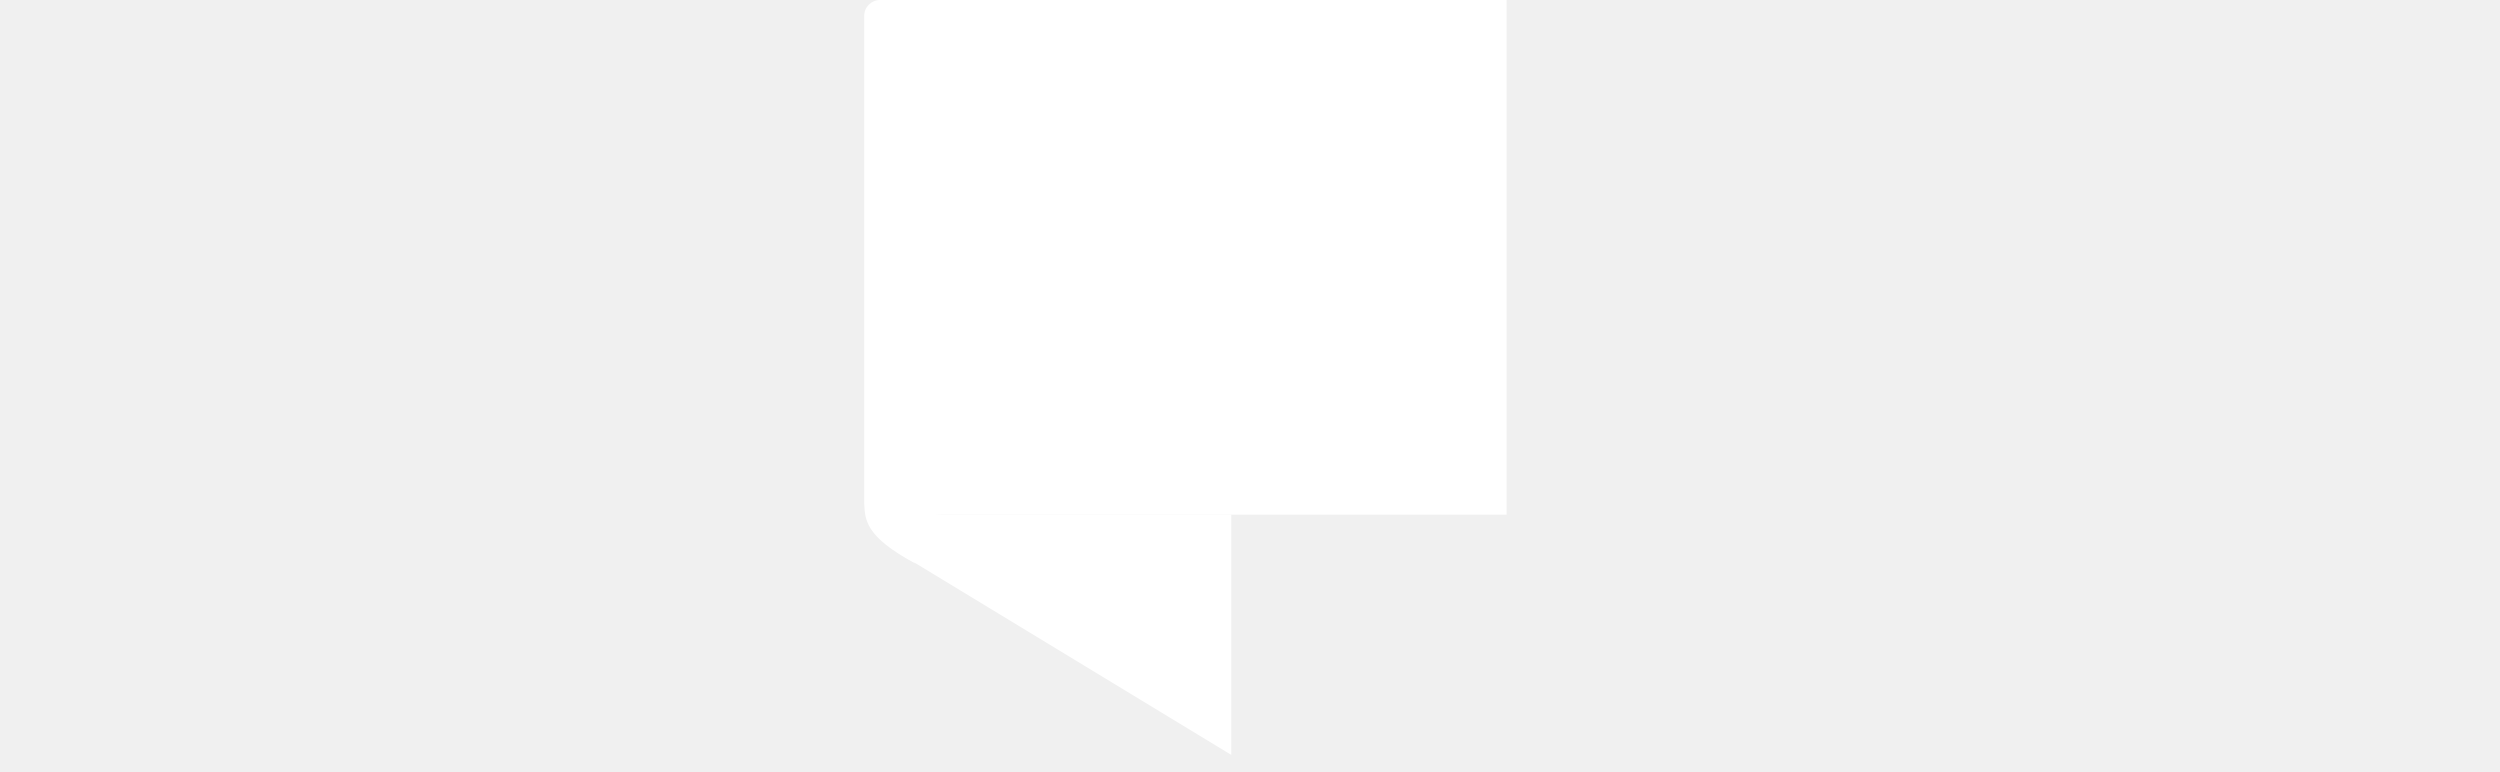
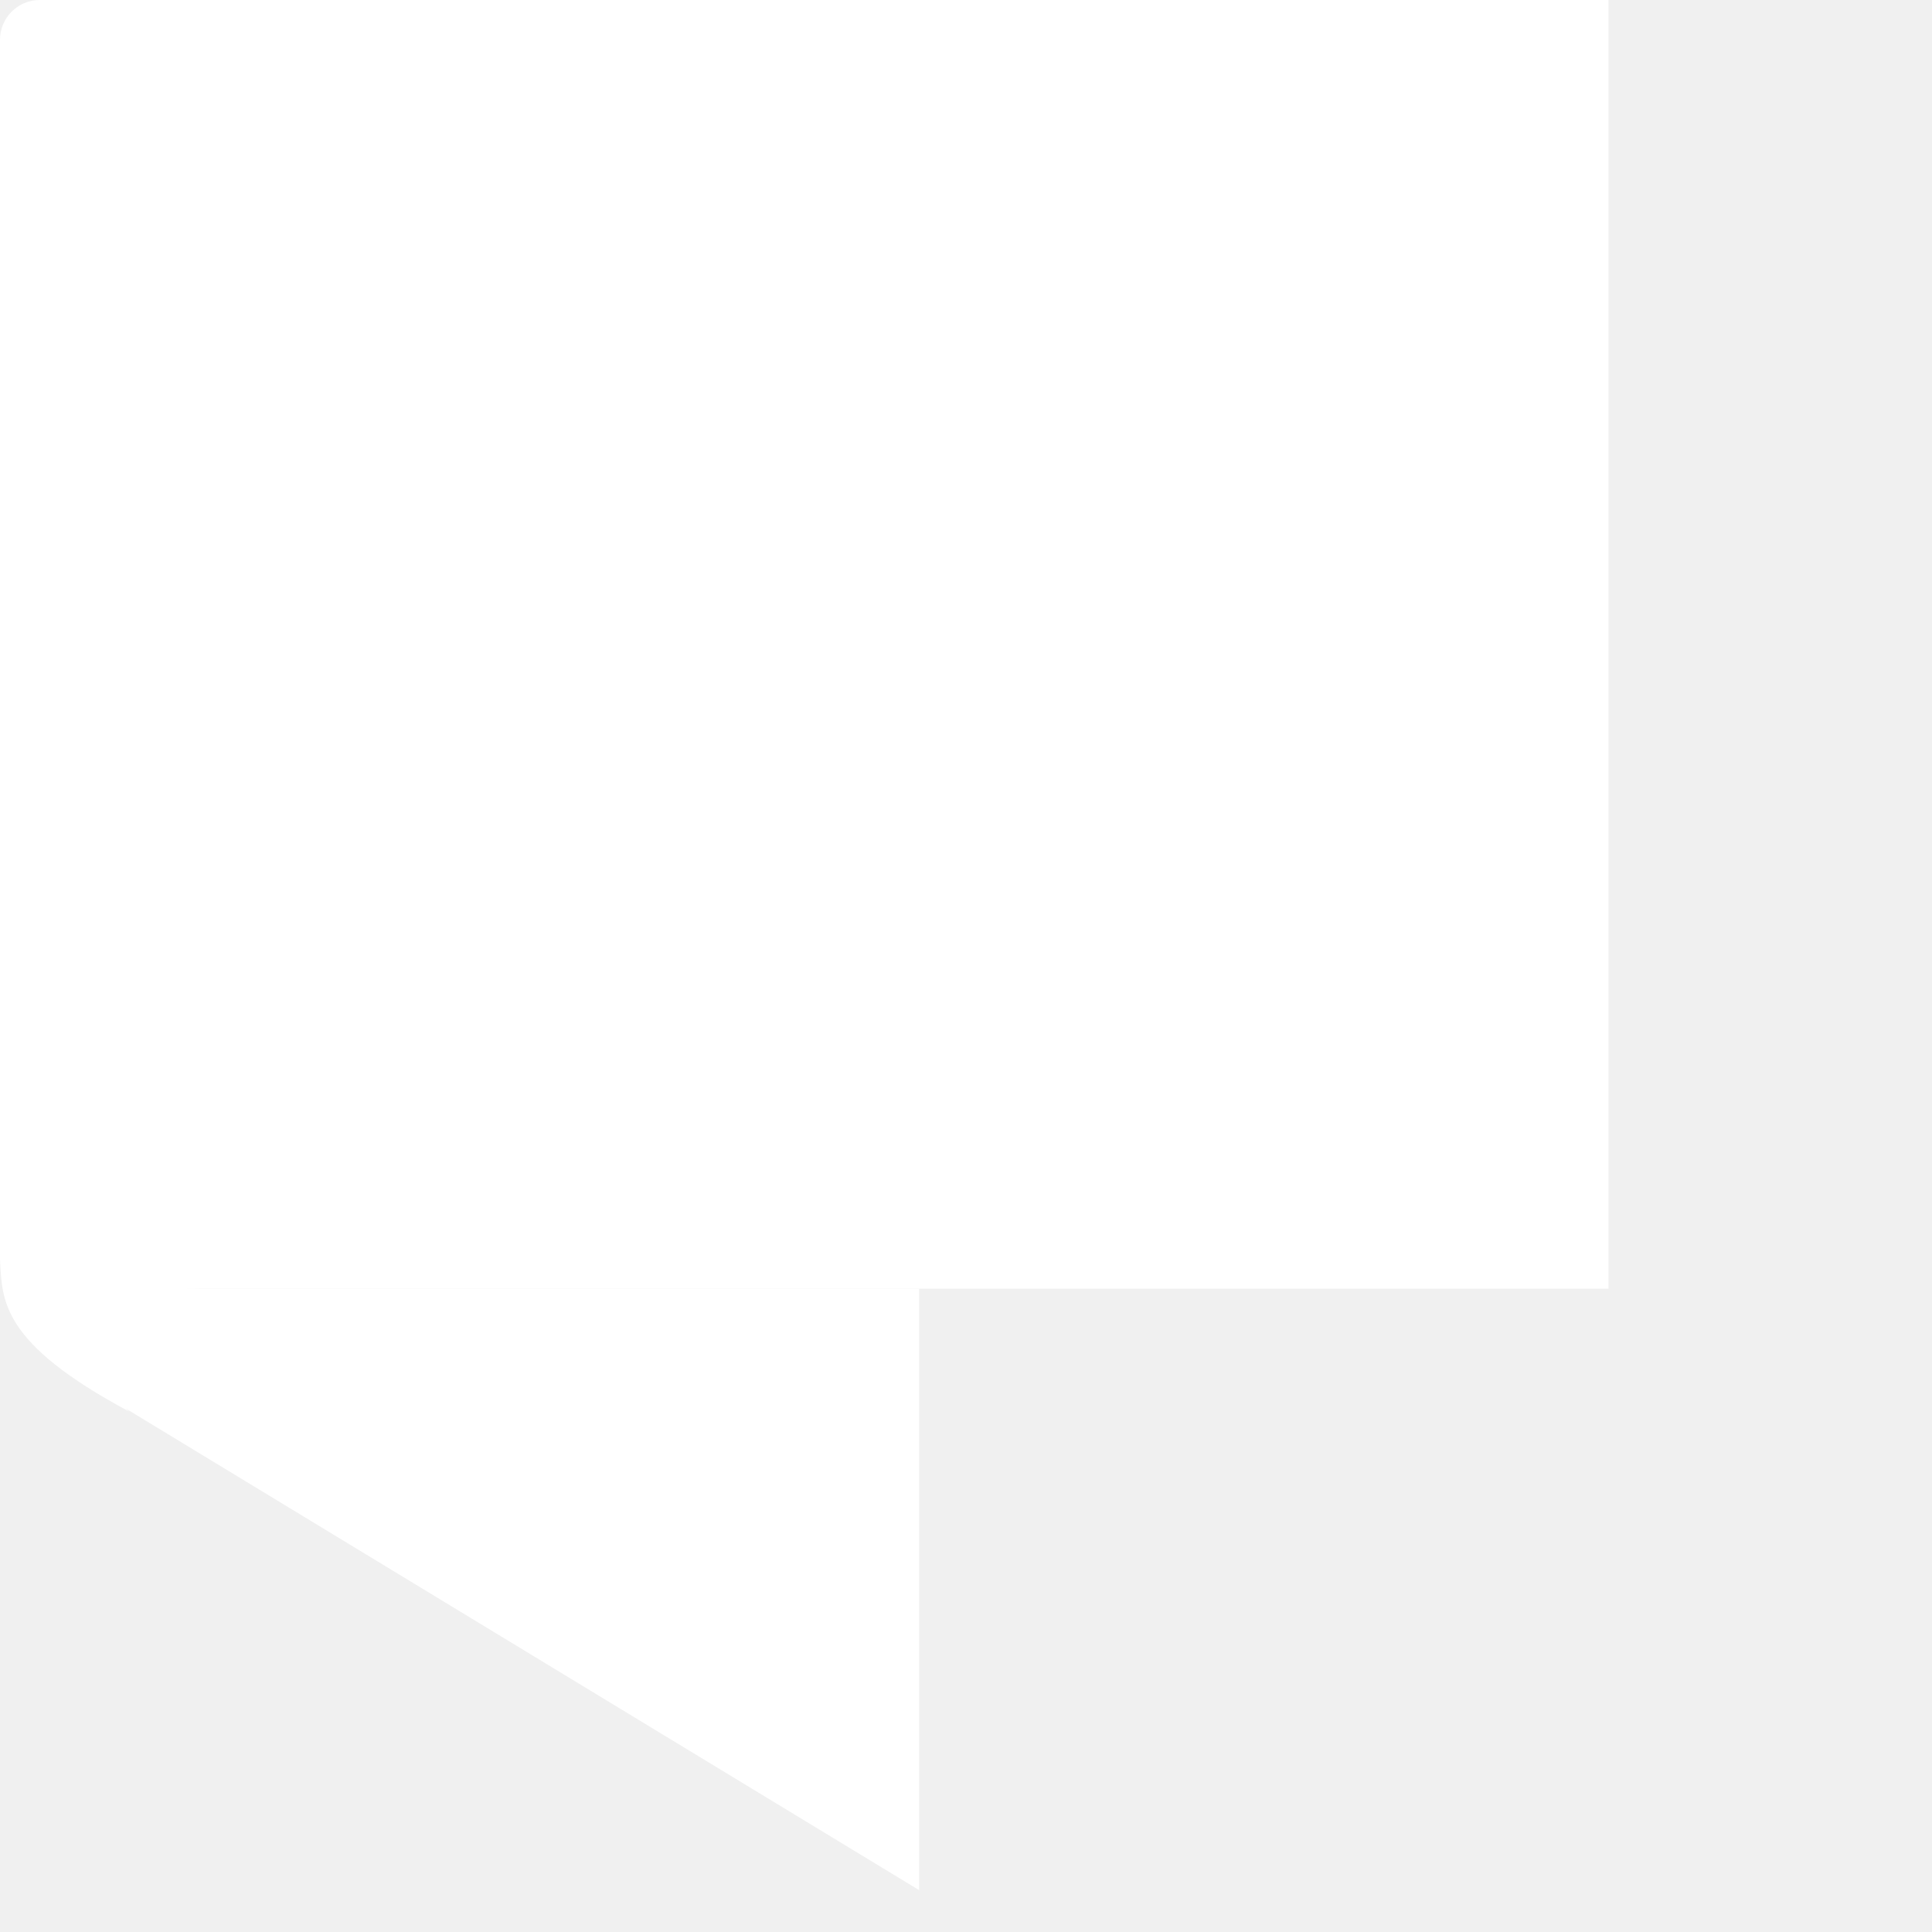
- <svg xmlns="http://www.w3.org/2000/svg" width="324px" height="100px" viewBox="0 0 73 73" version="1.1">
+ <svg xmlns="http://www.w3.org/2000/svg" viewBox="0 0 73 73" version="1.1">
  <g id="Page-1-Copy" stroke="none" stroke-width="1" fill="none" fill-rule="evenodd">
    <g id="symbol-name">
      <g id="symbol" transform="translate(0, 0)">
        <polygon id="Rectangle-7" fill="white" transform="translate(18.99247, 60.05597) scale(1, -1) translate(-18.99247, -60.05597) " points="3.281 67.784 3.256 71.418 34.729 71.418 34.729 48.694" />
        <path d="M1.502,0 C0.673,0 -6.34784439e-15,0.673 -4.66645372e-15,1.504 L8.86811991e-14,47.612 C0.09,49.137 0.013,50.726 4.868,53.328 C4.868,53.328 0.11,48.719 7.597,48.694 L60.776,48.694 L60.776,0 L1.502,0 Z" id="Rectangle-6" fill="white" />
      </g>
    </g>
  </g>
</svg>
